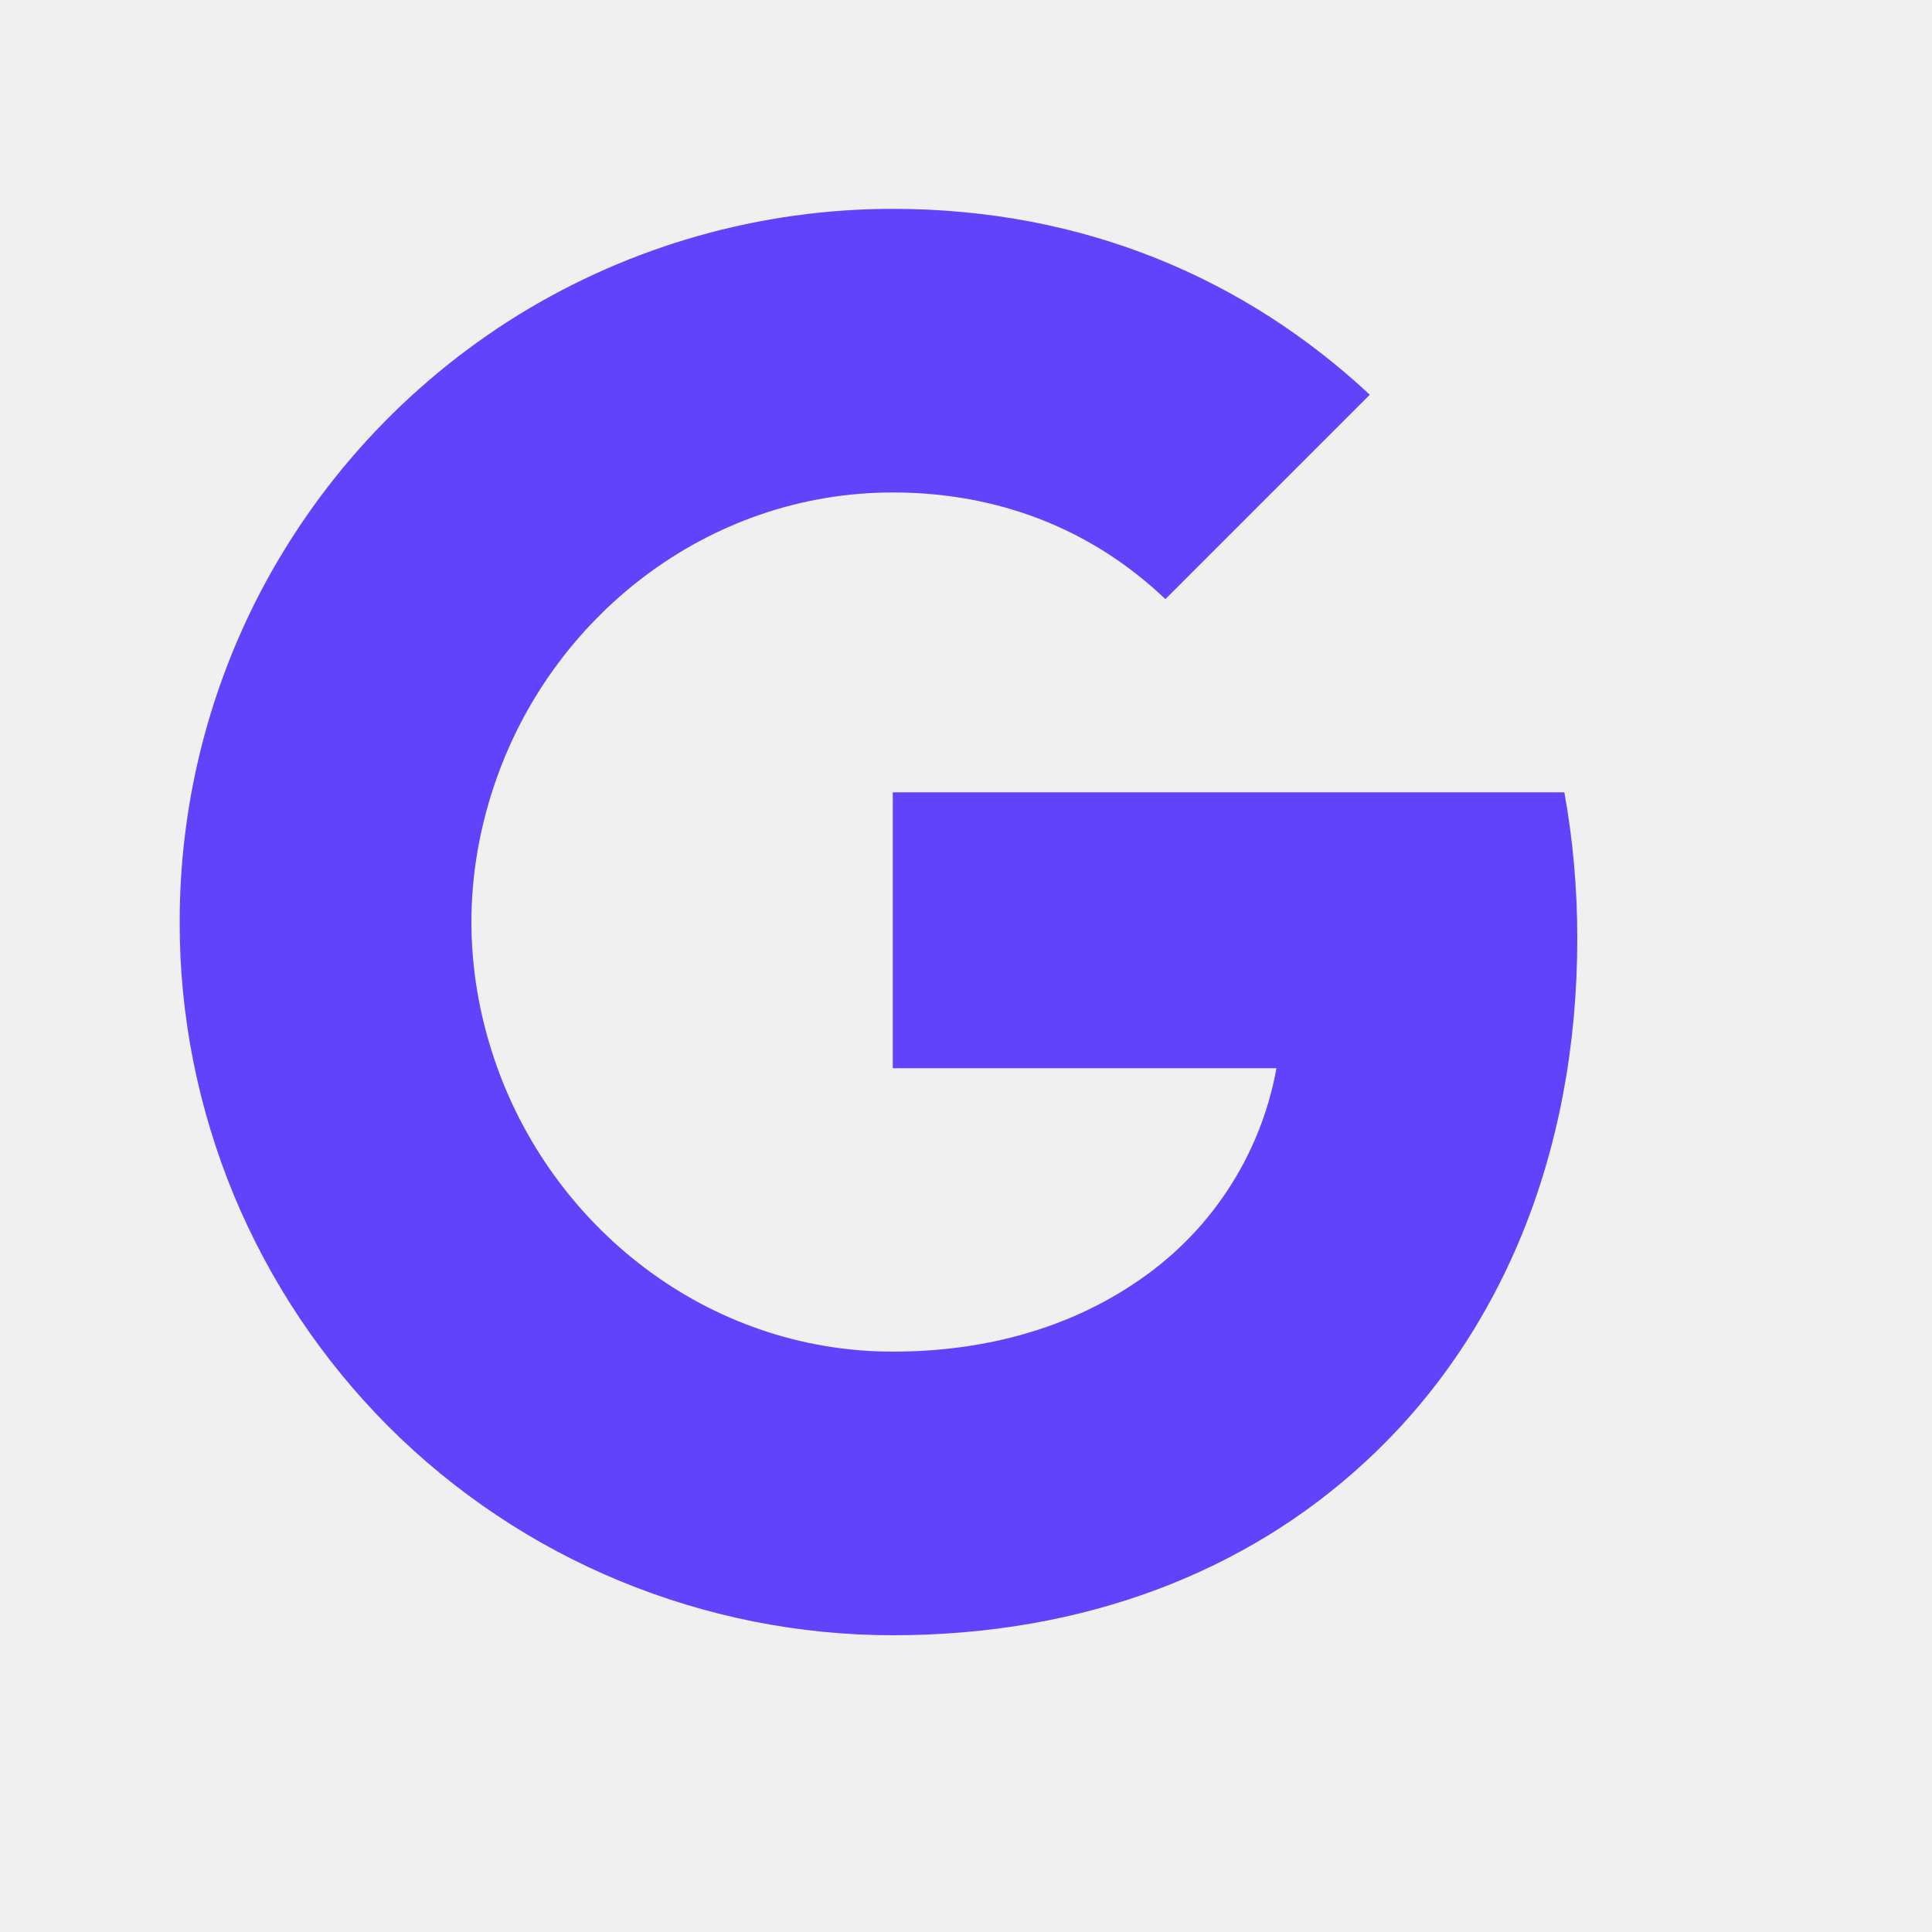
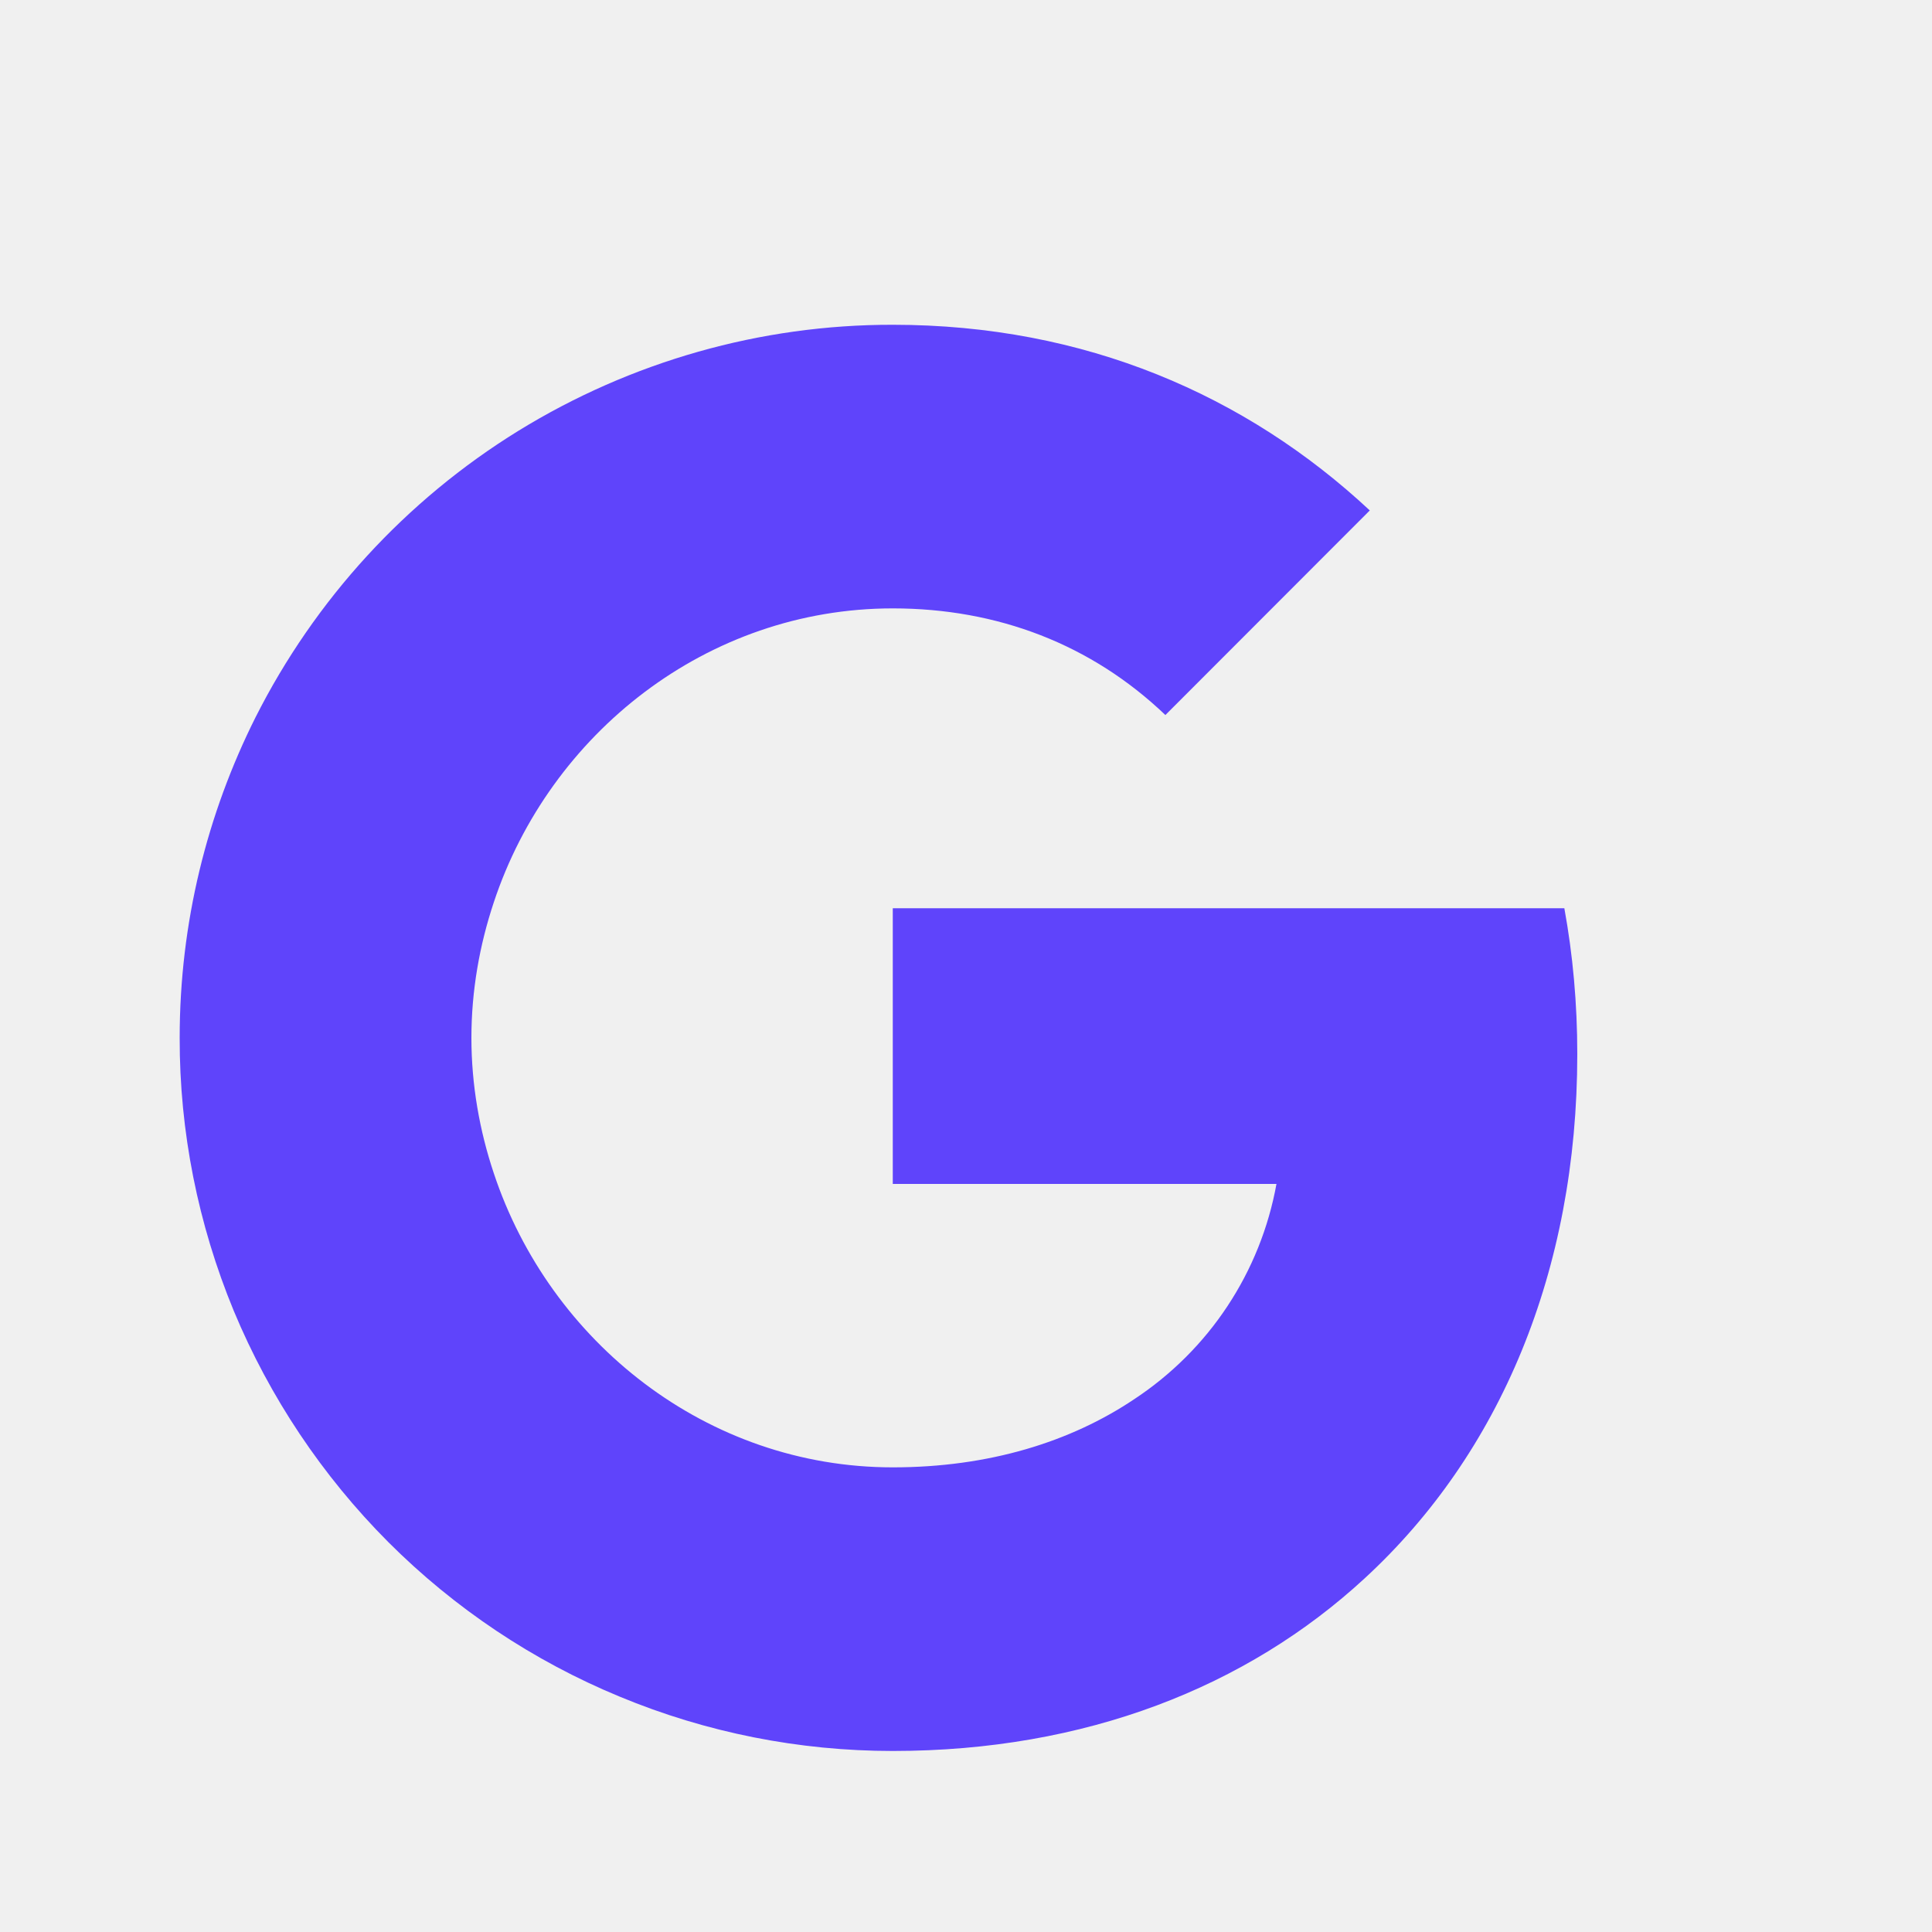
<svg xmlns="http://www.w3.org/2000/svg" width="10" height="10" viewBox="0 0 10 10" fill="none">
  <g clip-path="url(#clip0_640_27218)">
-     <path d="M1.322 3.115C1.63 2.504 2.101 1.99 2.683 1.63C3.266 1.271 3.937 1.081 4.621 1.081C5.616 1.081 6.451 1.447 7.09 2.043L6.032 3.101C5.649 2.736 5.163 2.549 4.621 2.549C3.659 2.549 2.845 3.199 2.556 4.071C2.482 4.293 2.44 4.529 2.44 4.772C2.44 5.016 2.482 5.252 2.556 5.474C2.846 6.346 3.659 6.996 4.621 6.996C5.117 6.996 5.54 6.865 5.871 6.643C6.062 6.517 6.227 6.353 6.353 6.162C6.48 5.97 6.566 5.755 6.607 5.529H4.621V4.101H8.097C8.141 4.343 8.164 4.595 8.164 4.856C8.164 5.981 7.762 6.927 7.064 7.569C6.453 8.133 5.617 8.464 4.621 8.464C4.136 8.464 3.656 8.368 3.208 8.183C2.76 7.998 2.353 7.726 2.01 7.383C1.668 7.04 1.396 6.633 1.21 6.185C1.025 5.737 0.929 5.257 0.93 4.772C0.93 4.177 1.072 3.613 1.322 3.115Z" fill="#5F44FB" />
+     <path d="M1.322 3.714C1.63 3.103 2.101 2.589 2.683 2.23C3.266 1.871 3.937 1.68 4.621 1.681C5.616 1.681 6.451 2.046 7.09 2.642L6.032 3.701C5.649 3.335 5.163 3.149 4.621 3.149C3.659 3.149 2.845 3.798 2.556 4.67C2.482 4.892 2.44 5.128 2.44 5.372C2.44 5.615 2.482 5.852 2.556 6.073C2.846 6.946 3.659 7.595 4.621 7.595C5.117 7.595 5.54 7.464 5.871 7.242C6.062 7.116 6.227 6.952 6.353 6.761C6.48 6.569 6.566 6.354 6.607 6.128H4.621V4.701H8.097C8.141 4.942 8.164 5.194 8.164 5.456C8.164 6.58 7.762 7.526 7.064 8.169C6.453 8.733 5.617 9.063 4.621 9.063C4.136 9.063 3.656 8.968 3.208 8.782C2.76 8.597 2.353 8.325 2.01 7.982C1.668 7.639 1.396 7.232 1.21 6.785C1.025 6.337 0.929 5.857 0.93 5.372C0.93 4.776 1.072 4.213 1.322 3.714Z" fill="#5F44FB" />
  </g>
  <defs>
    <clipPath id="clip0_640_27218">
-       <rect width="8.859" height="8.859" fill="white" transform="translate(0.191406 0.343018)" />
+       <rect width="8.859" height="8.859" fill="white" transform="translate(0.191406 0.942383)" />
    </clipPath>
  </defs>
</svg>
